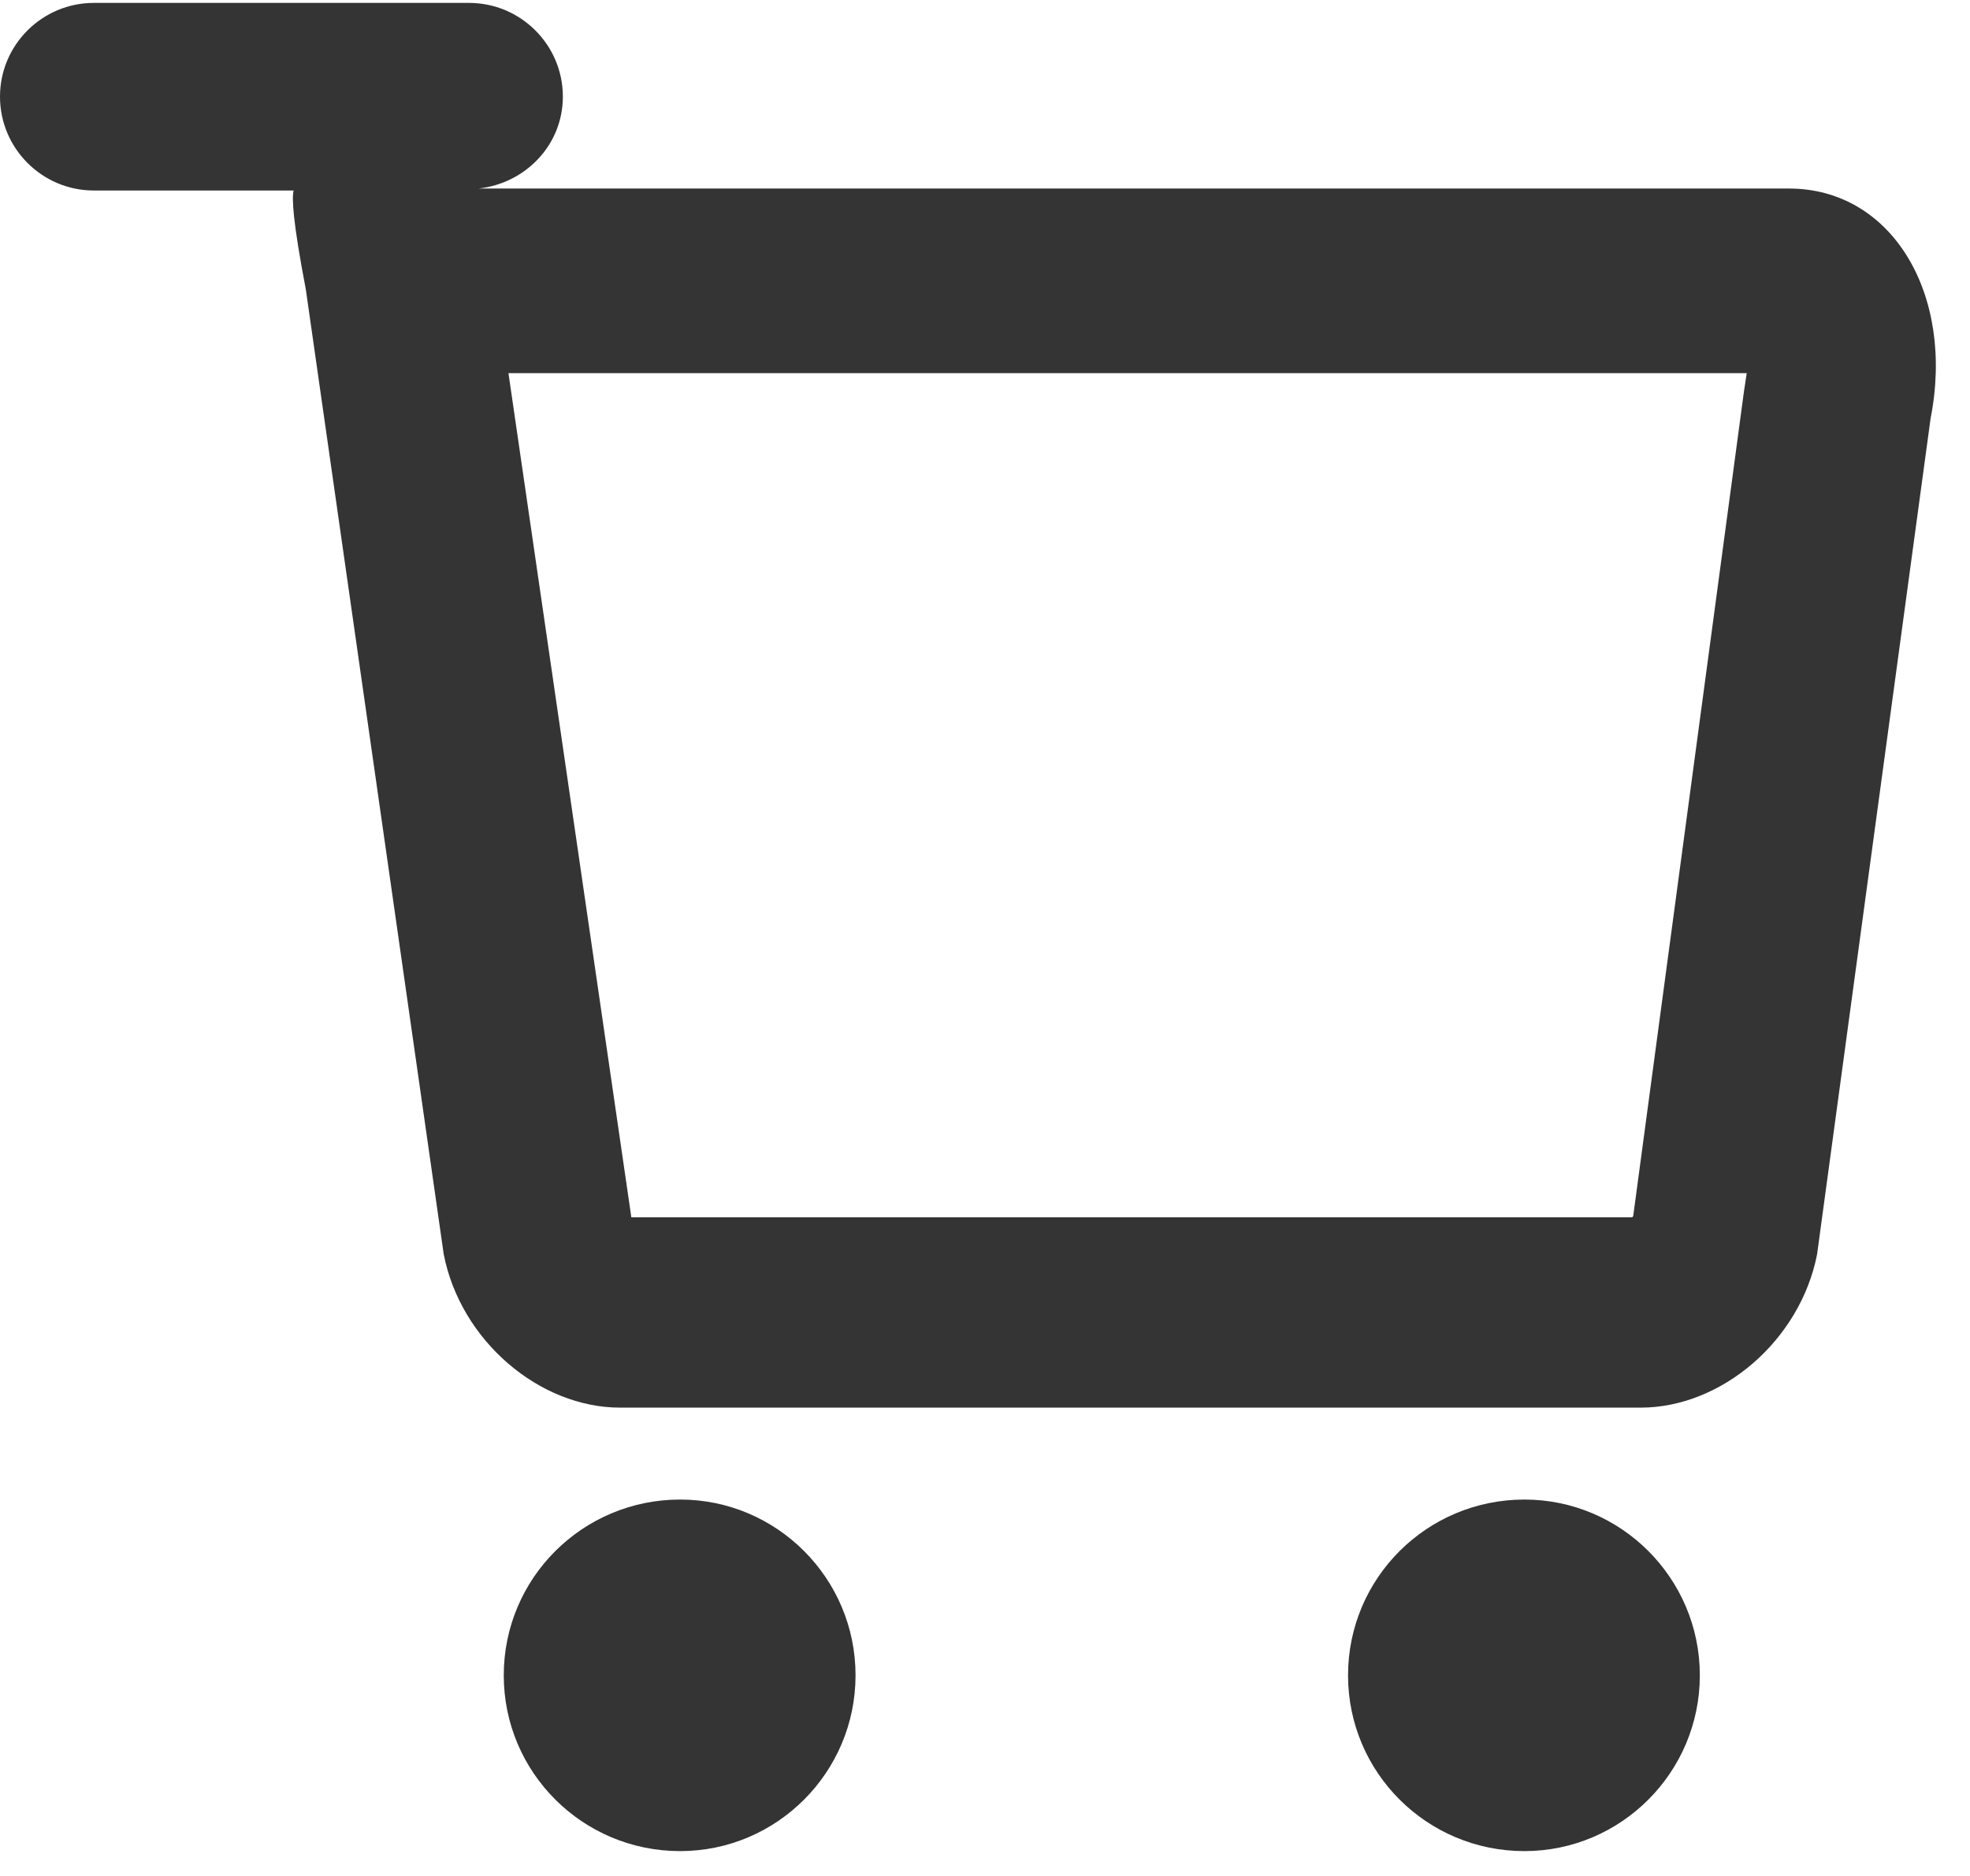
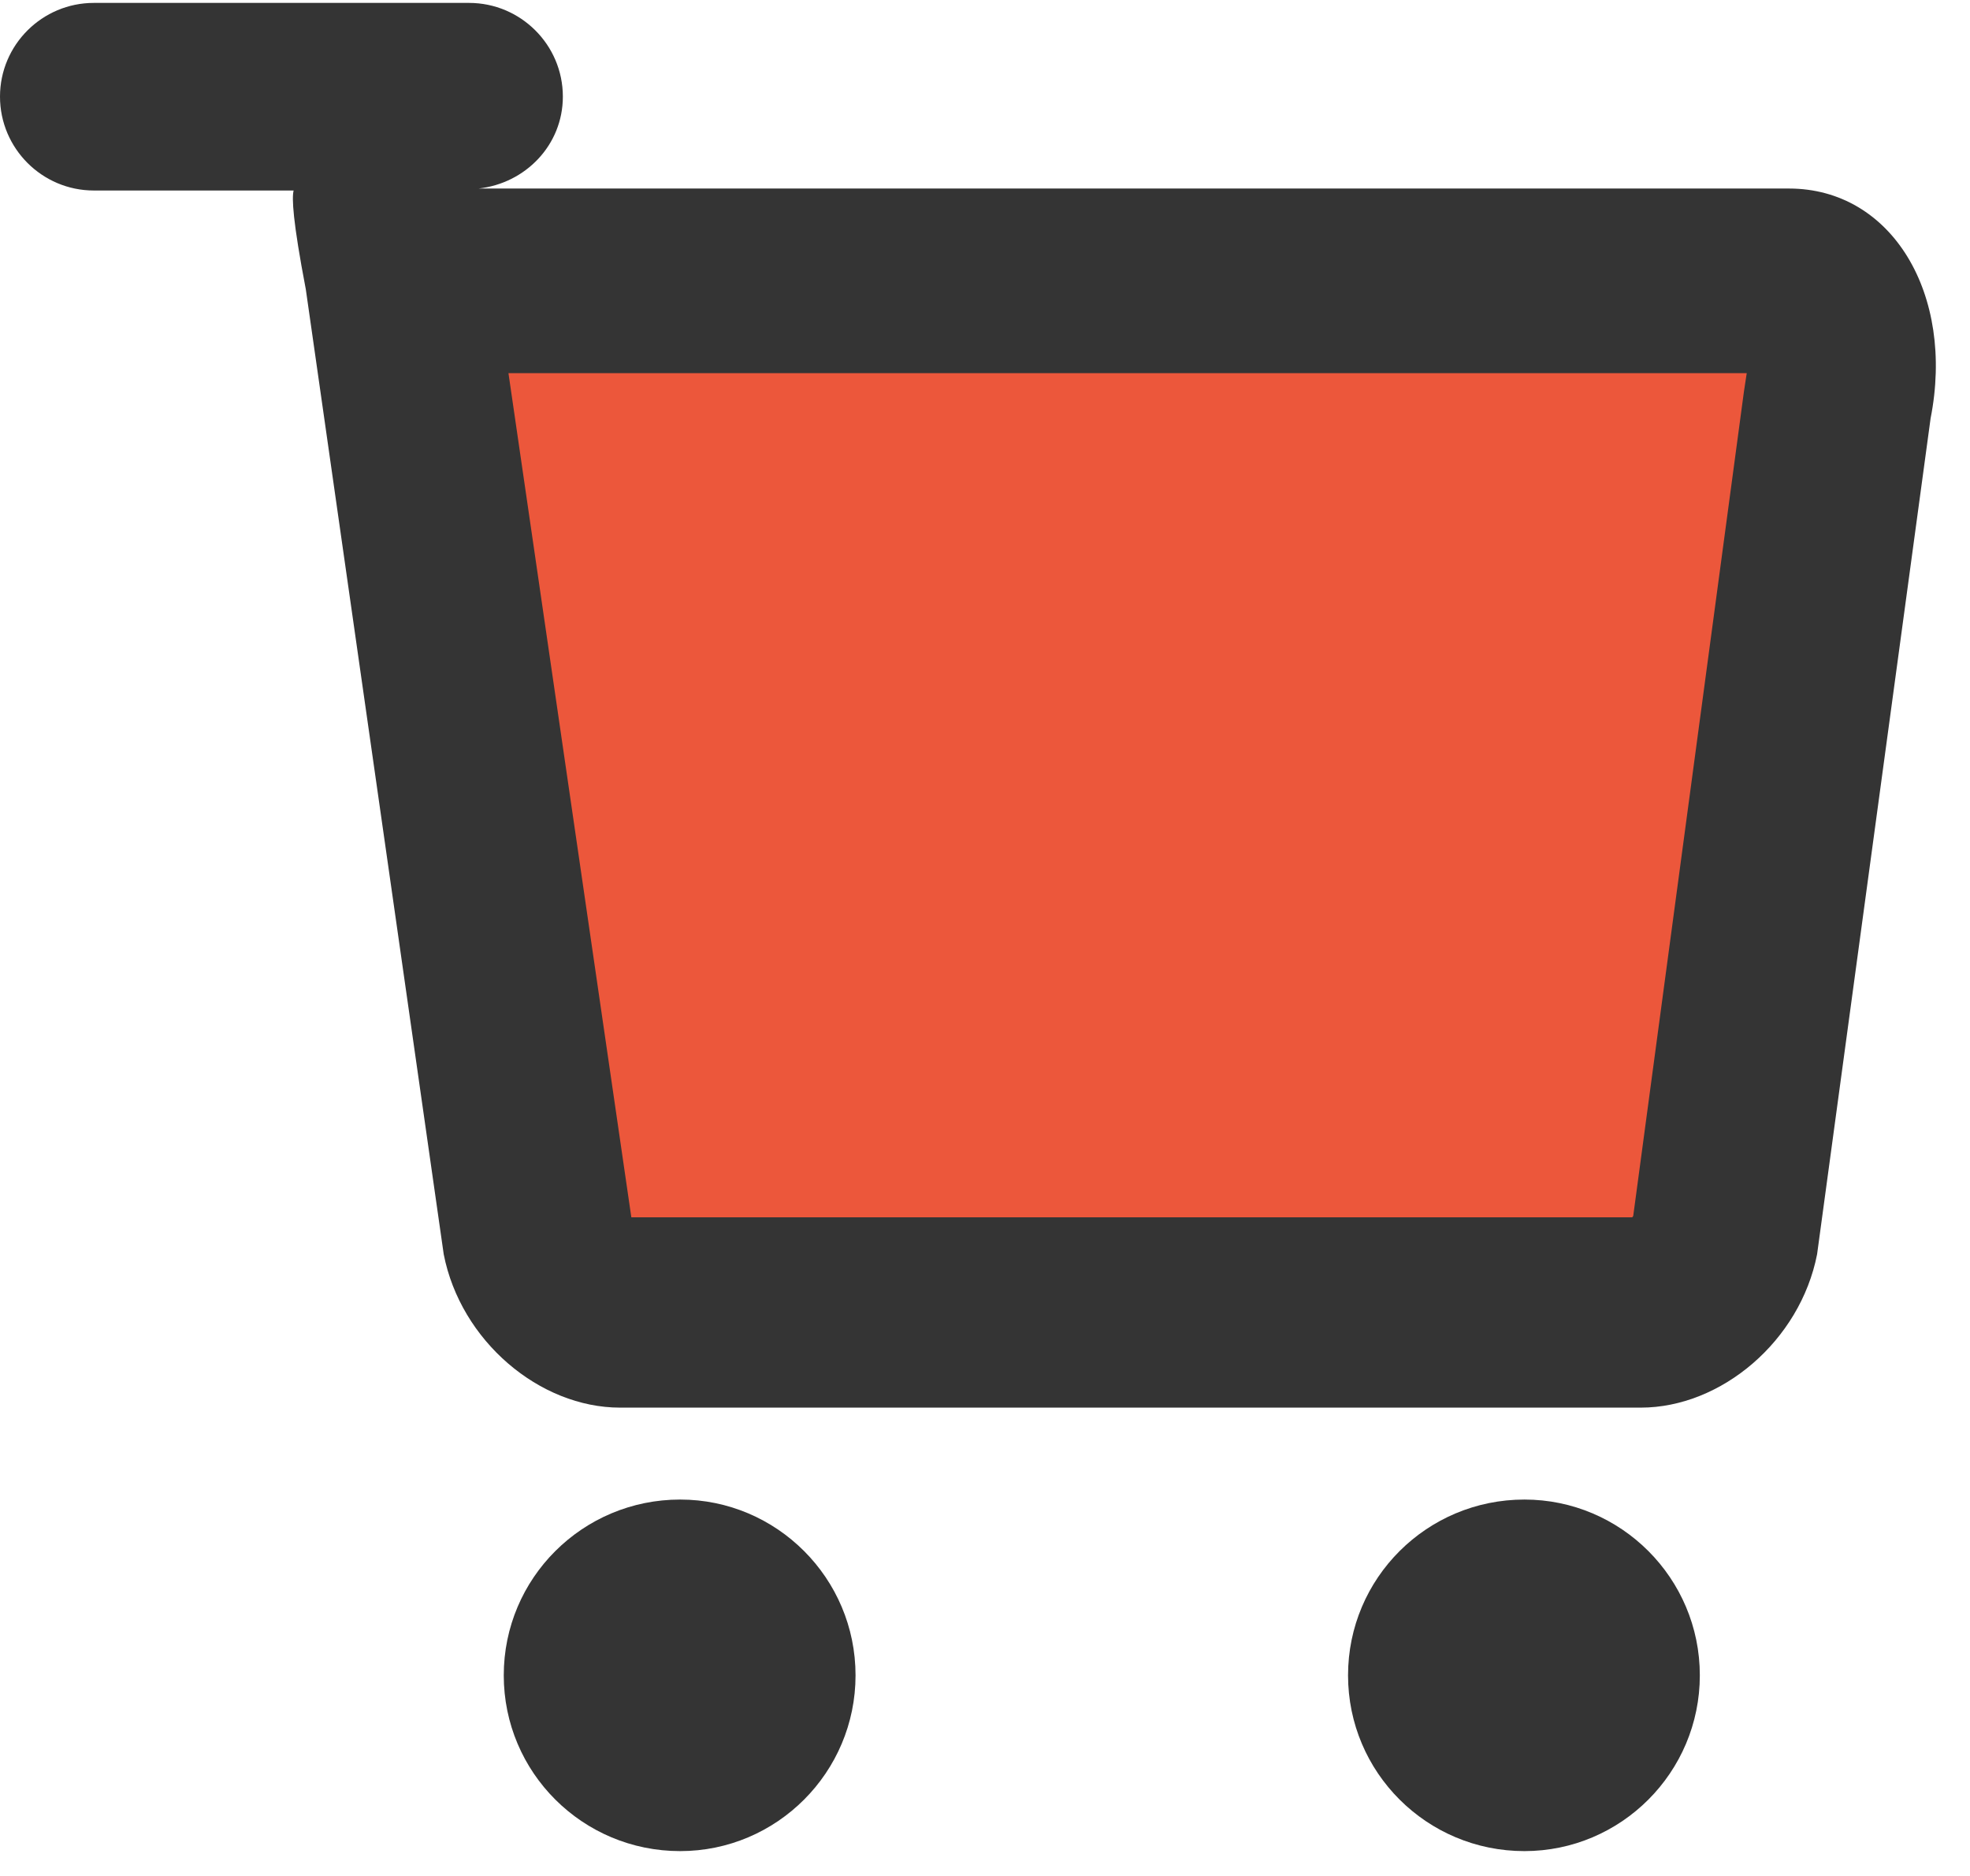
- <svg xmlns="http://www.w3.org/2000/svg" id="SvgjsSvg1020" version="1.1" width="21" height="20" viewBox="0 0 21 20">
-   <defs id="SvgjsDefs1021" />
-   <path id="SvgjsPath1022" d="M1083.58 656.46L1082.37 665.372C1082.19 666.294 1081.35 667.007 1080.49 667.007L1069.61 667.007C1068.75 667.007 1067.91 666.294 1067.73 665.372L1066.26 655.085C1066.12 654.353 1066.11 654.109 1066.13 654.031L1064 654.031C1063.45 654.031 1063 653.583 1063 653.03C1063 652.478 1063.45 652.031 1064 652.031L1068 652.031C1068.55 652.031 1069 652.478 1069 653.03C1069 653.547 1068.6 653.956 1068.1 654.01L1082.07 654.01C1083.17 654.01 1083.84 655.141 1083.58 656.46ZM1080.4 664.978C1080.4 664.978 1080.4 664.975 1080.41 664.964L1081.59 656.176L1081.62 655.978L1068.42 655.978L1069.73 664.978ZM1070.25 667.987C1071.28 667.987 1072.12 668.826 1072.12 669.861C1072.12 670.896 1071.28 671.735 1070.25 671.735C1069.21 671.735 1068.37 670.896 1068.37 669.861C1068.37 668.826 1069.21 667.987 1070.25 667.987ZM1079.25 667.987C1080.28 667.987 1081.12 668.826 1081.12 669.861C1081.12 670.896 1080.28 671.735 1079.25 671.735C1078.21 671.735 1077.37 670.896 1077.37 669.861C1077.37 668.826 1078.21 667.987 1079.25 667.987Z " fill="#343434" fill-opacity="1" transform="matrix(1,0,0,1,-1063,-652)" />
+ <svg xmlns="http://www.w3.org/2000/svg" id="SvgjsSvg1000" version="1.1" width="21" height="20" viewBox="0 0 21 20">
+   <defs id="SvgjsDefs1001" />
+   <path id="SvgjsPath1007" d="M1067.5 655.375L1082.62 655.375L1081.25 665.625L1068.62 665.5Z " fill="#ec573b" fill-opacity="1" transform="matrix(1,0,0,1,-1063,-652)" />
+   <path id="SvgjsPath1008" d="M1083.58 656.46L1082.37 665.372C1082.19 666.294 1081.35 667.007 1080.49 667.007L1069.61 667.007C1068.75 667.007 1067.91 666.294 1067.73 665.372L1066.26 655.085C1066.12 654.353 1066.11 654.109 1066.13 654.031L1064 654.031C1063.45 654.031 1063 653.583 1063 653.03C1063 652.478 1063.45 652.031 1064 652.031L1068 652.031C1068.55 652.031 1069 652.478 1069 653.03C1069 653.547 1068.6 653.956 1068.1 654.01L1082.07 654.01C1083.17 654.01 1083.84 655.141 1083.58 656.46ZM1080.4 664.978C1080.4 664.978 1080.4 664.975 1080.41 664.964L1081.59 656.176L1081.62 655.978L1068.42 655.978L1069.73 664.978ZM1070.25 667.987C1071.28 667.987 1072.12 668.826 1072.12 669.861C1072.12 670.896 1071.28 671.735 1070.25 671.735C1069.21 671.735 1068.37 670.896 1068.37 669.861C1068.37 668.826 1069.21 667.987 1070.25 667.987ZM1079.25 667.987C1080.28 667.987 1081.12 668.826 1081.12 669.861C1081.12 670.896 1080.28 671.735 1079.25 671.735C1078.21 671.735 1077.37 670.896 1077.37 669.861C1077.37 668.826 1078.21 667.987 1079.25 667.987Z " fill="#343434" fill-opacity="1" transform="matrix(1,0,0,1,-1063,-652)" />
</svg>
